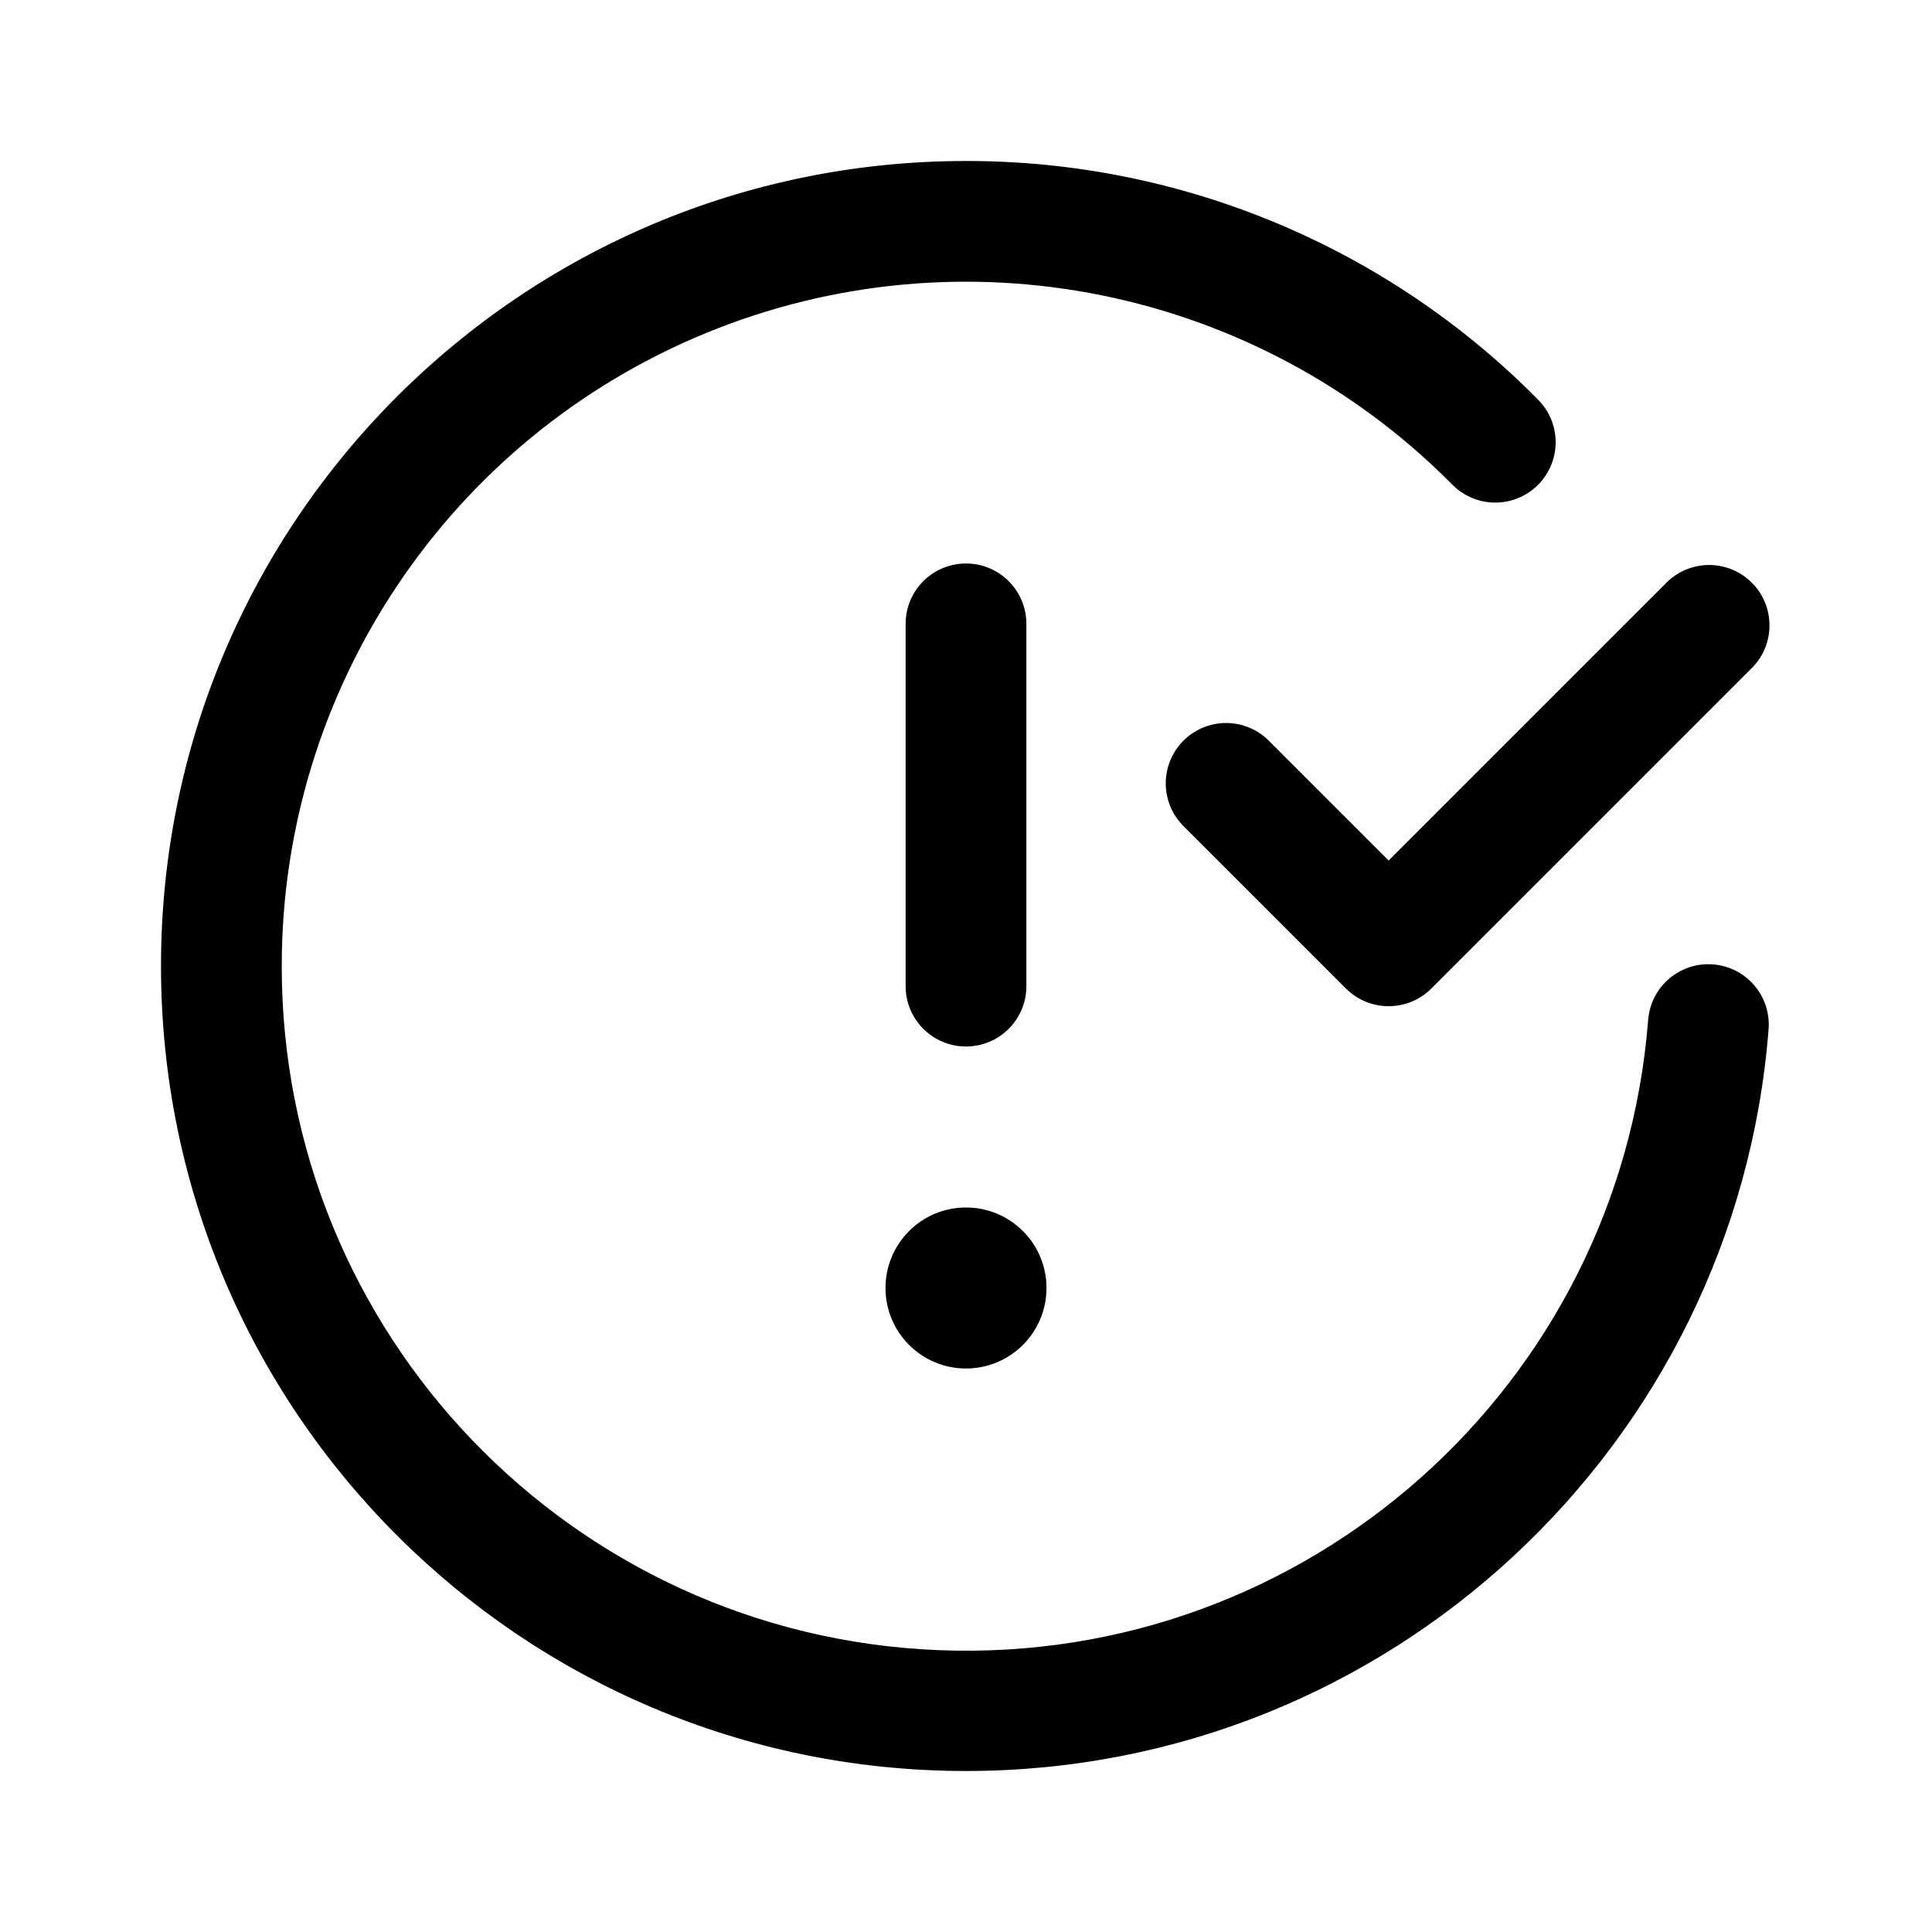
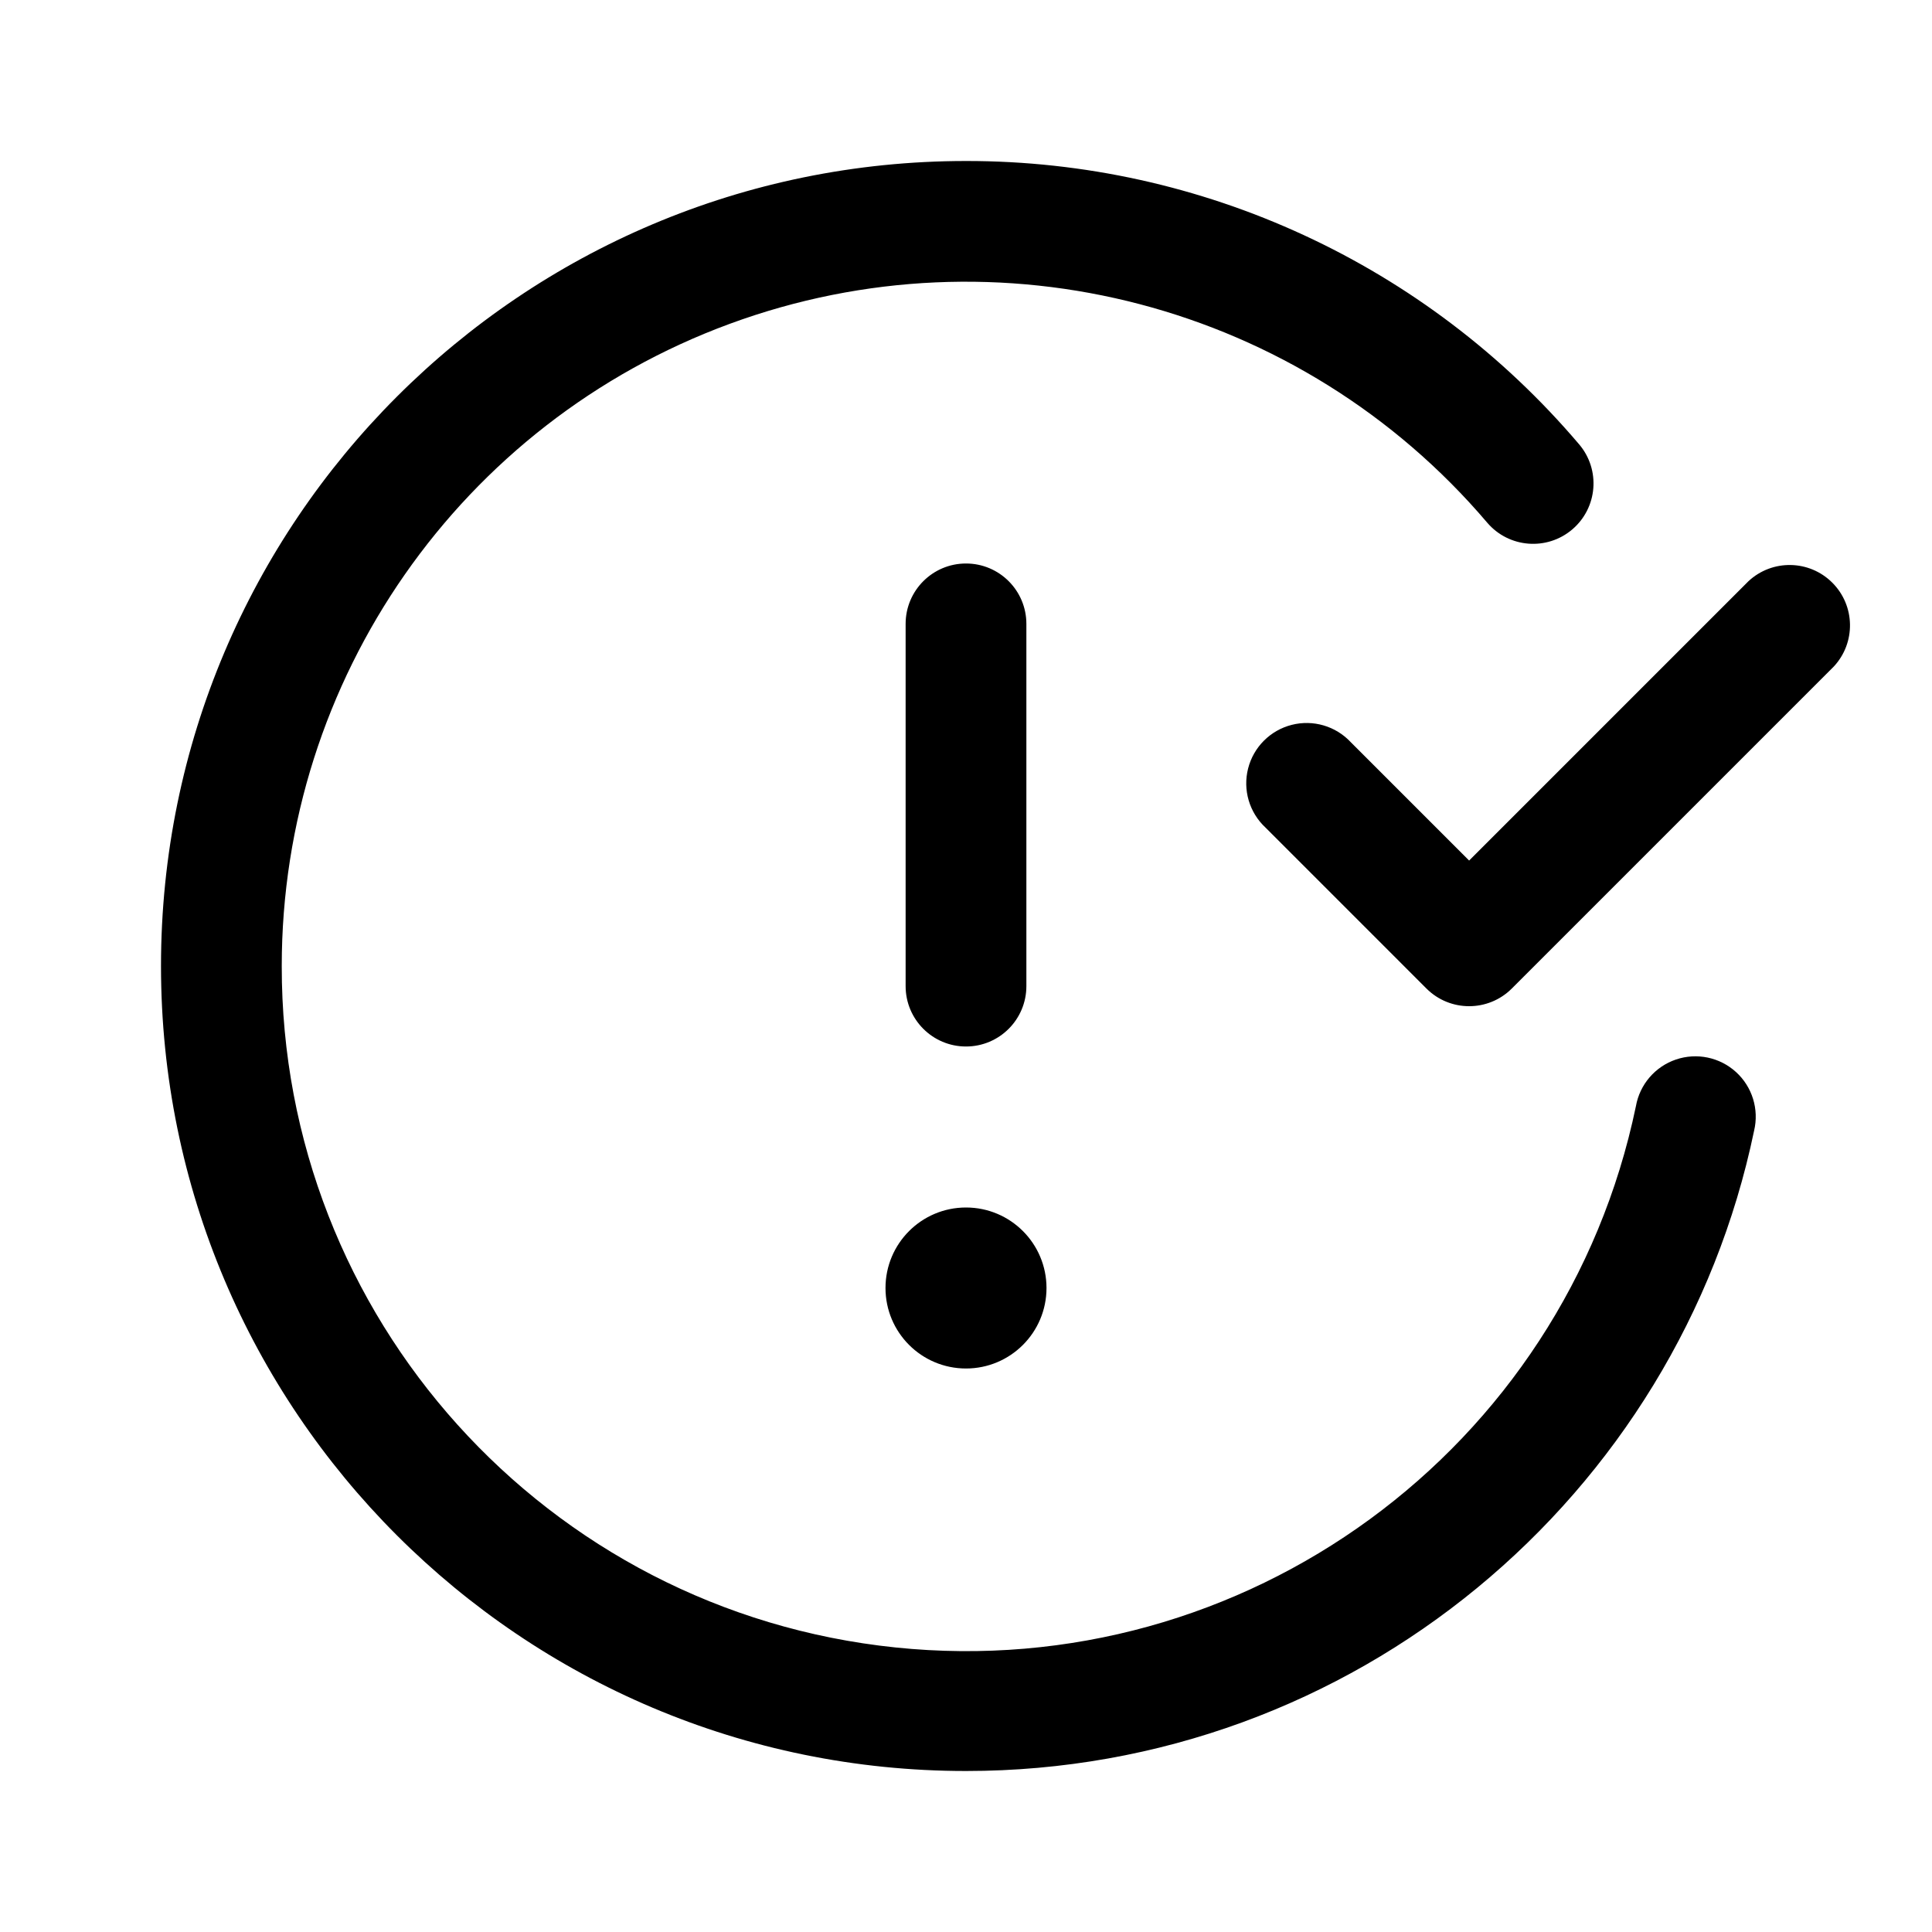
<svg xmlns="http://www.w3.org/2000/svg" width="24" height="24" viewBox="0 0 24 24">
-   <path fill-rule="evenodd" clip-rule="evenodd" d="M3.5 12a8.5 8.5 0 0114.534-5.987.75.75 0 101.064-1.057A9.971 9.971 0 0012 2C6.477 2 2 6.477 2 12s4.477 10 10 10c5.258 0 9.568-4.058 9.97-9.214a.75.75 0 10-1.496-.116A8.5 8.5 0 013.5 12zm8.5 5a1 1 0 100-2 1 1 0 000 2zm0-10a.75.75 0 01.75.75v4.5a.75.75 0 01-1.5 0v-4.5A.75.75 0 0112 7zm5.78 5.28l4-4a.75.75 0 00-1.06-1.06l-3.47 3.47-1.47-1.47a.75.75 0 10-1.06 1.06l2 2a.75.75 0 001.06 0z" />
+   <path fill-rule="evenodd" clip-rule="evenodd" d="M3.5 12a8.5 8.5 0 0114.974-5.508.75.75 0 001.142-.973A9.98 9.98 0 0012 2C6.477 2 2 6.477 2 12s4.477 10 10 10c4.822 0 8.845-3.412 9.79-7.954a.75.75 0 10-1.468-.305A8.5 8.5 0 013.5 12zm8.5 5a1 1 0 100-2 1 1 0 000 2zm0-10a.75.75 0 01.75.75v4.5a.75.75 0 01-1.5 0v-4.5A.75.75 0 0112 7zm6.78 5.28l4-4a.75.75 0 00-1.06-1.06l-3.47 3.47-1.47-1.47a.75.75 0 10-1.06 1.06l2 2a.75.75 0 001.06 0z" />
</svg>
